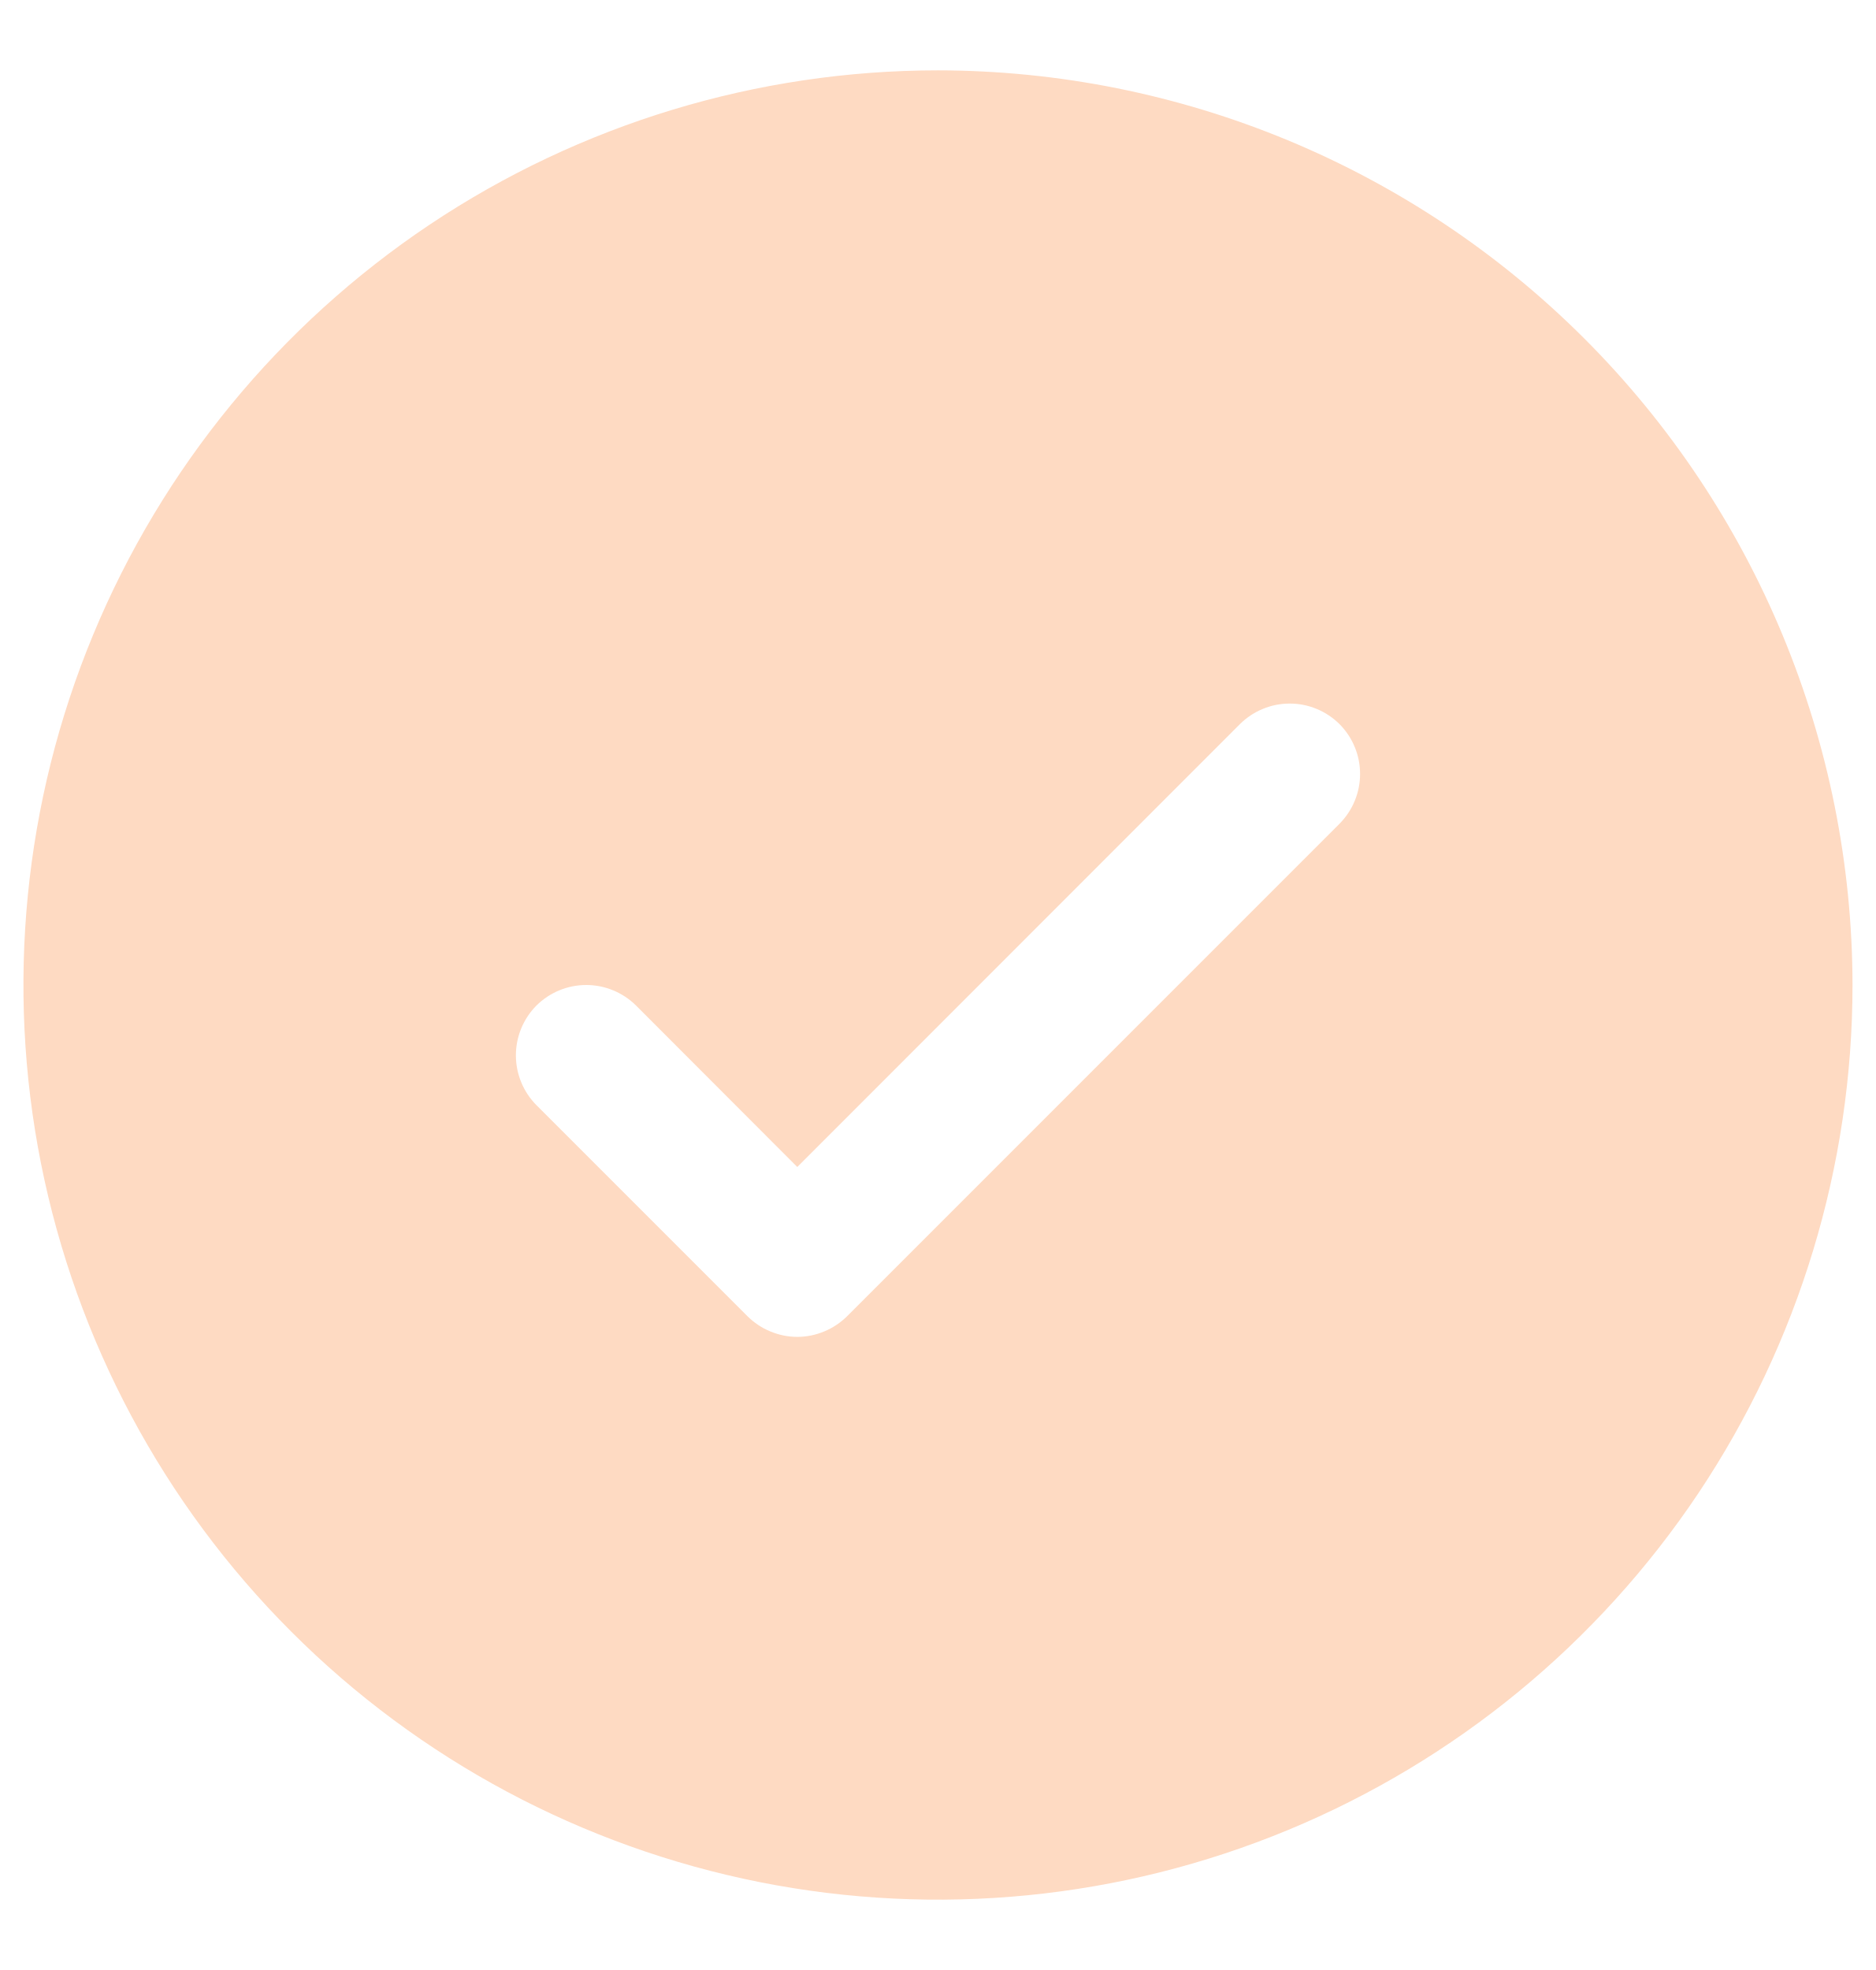
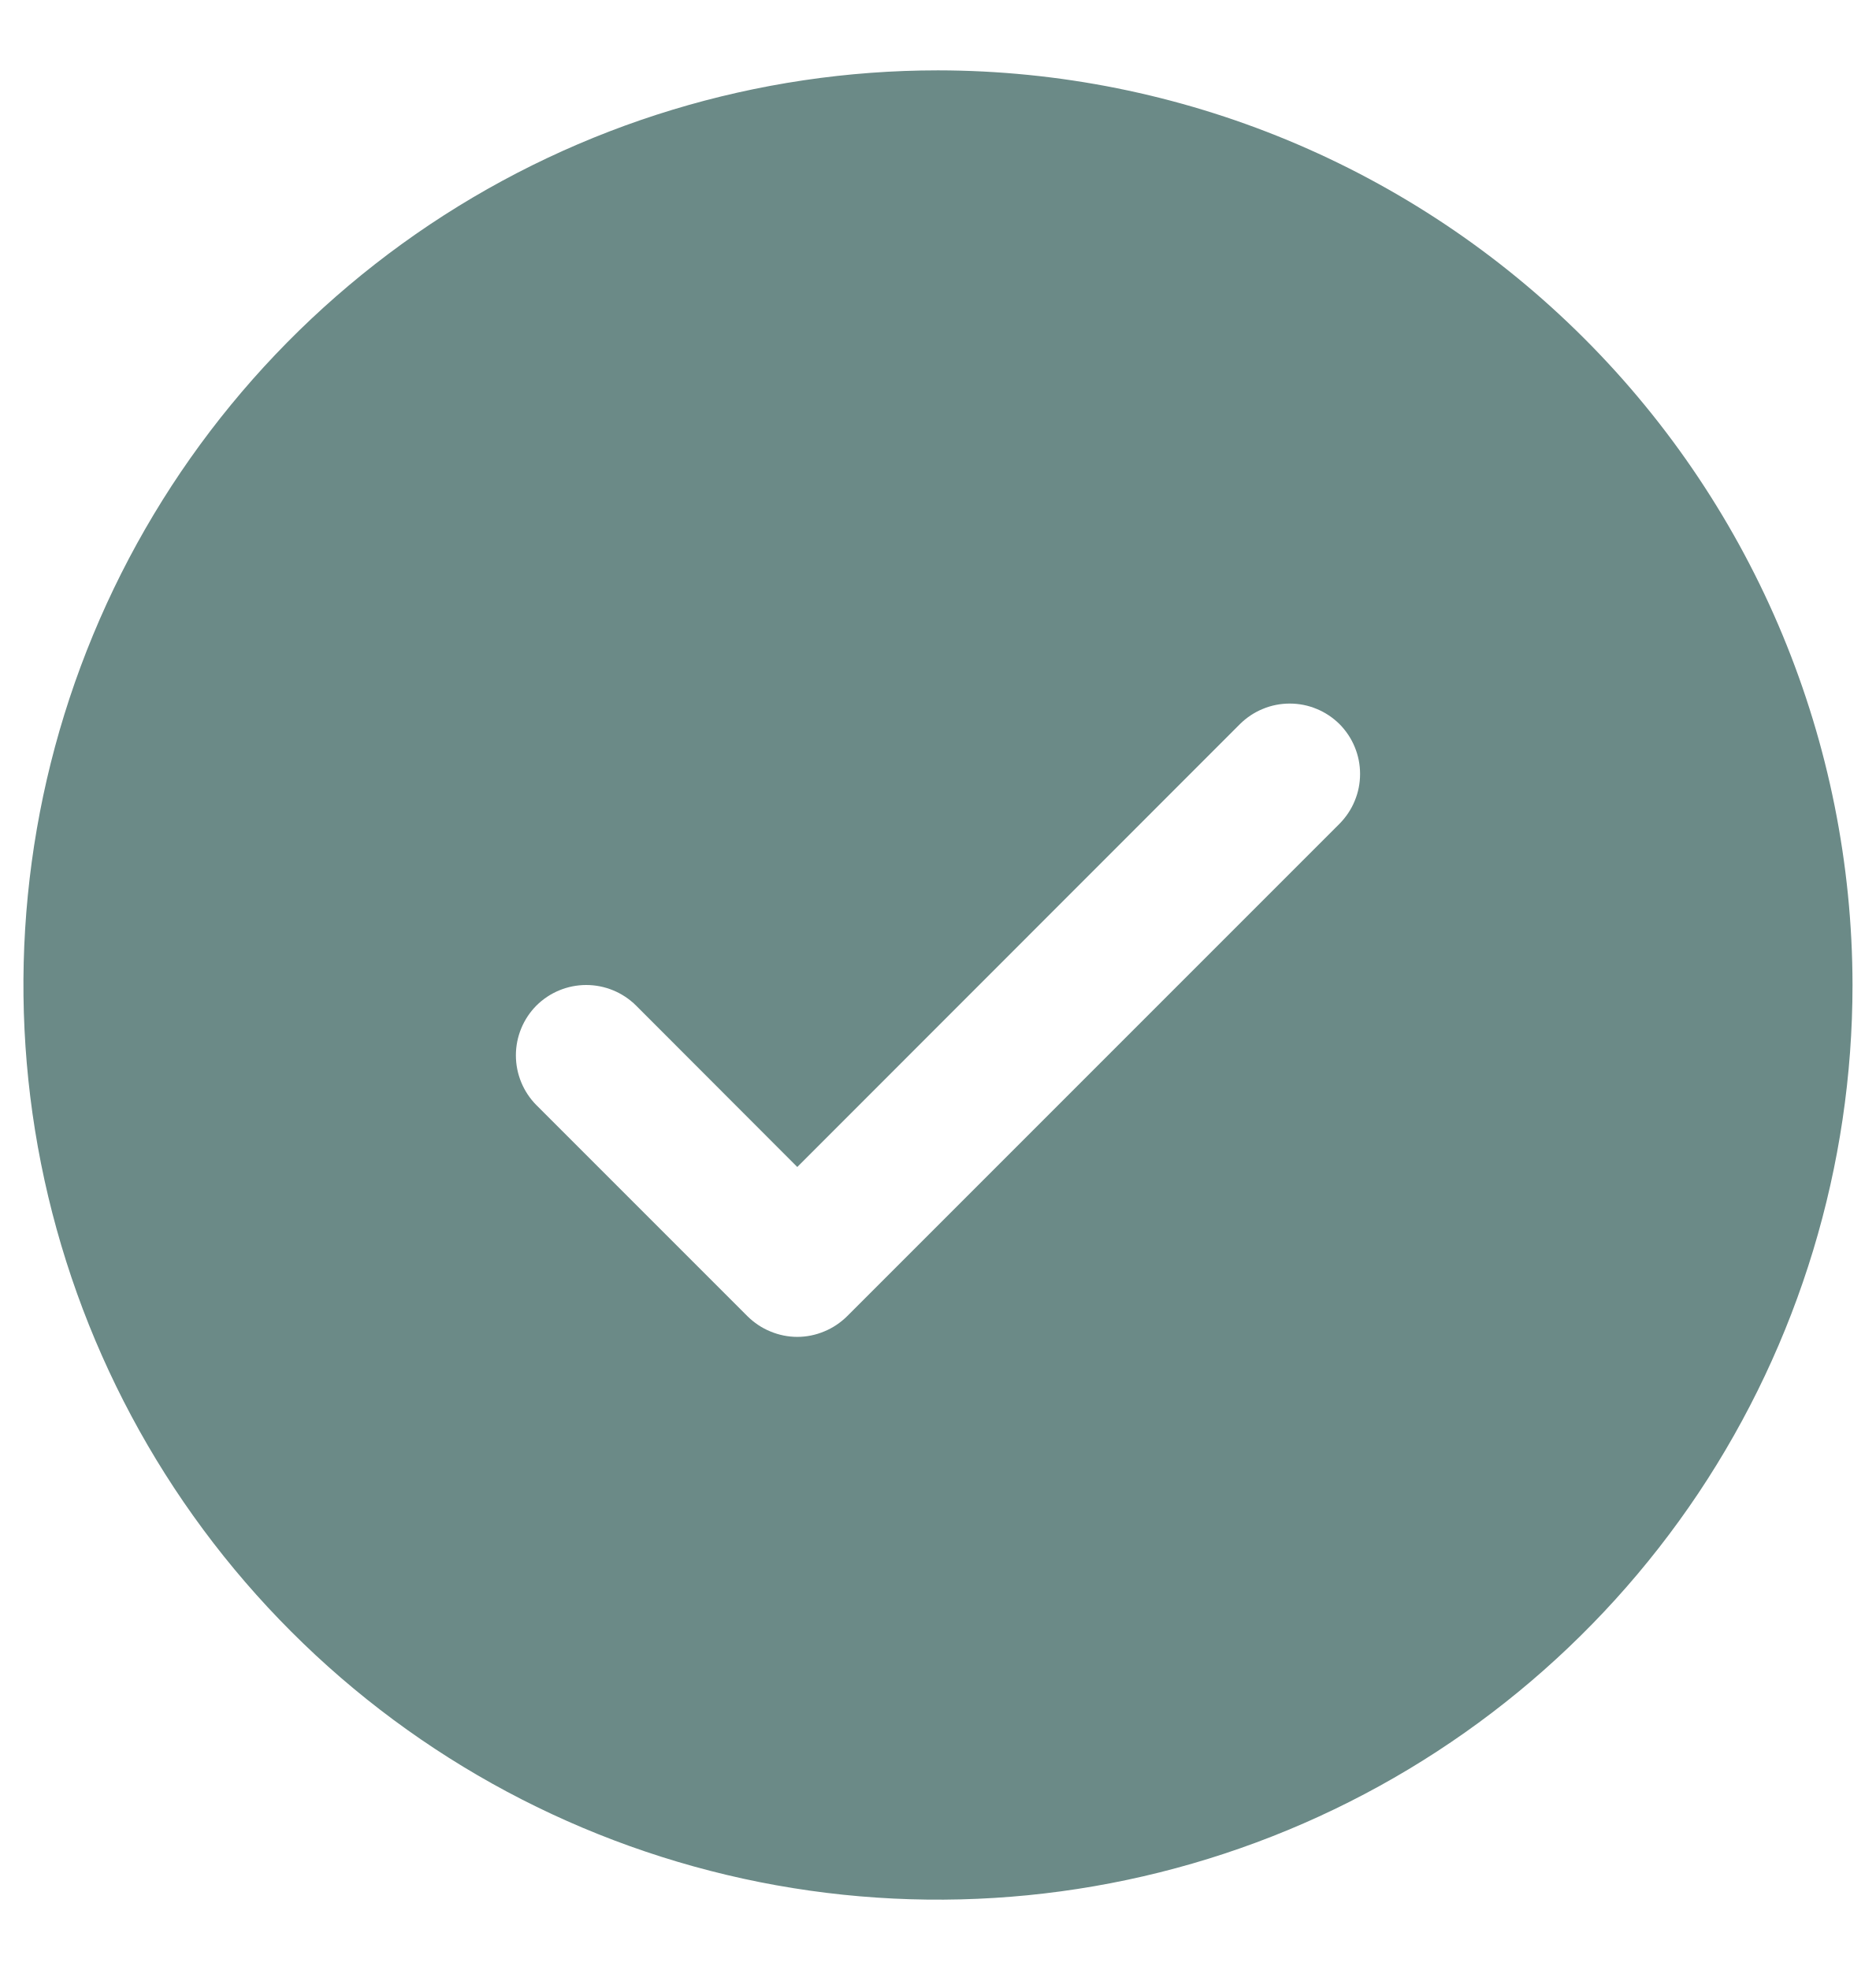
<svg xmlns="http://www.w3.org/2000/svg" width="20" height="21" viewBox="0 0 20 21" fill="none">
-   <path d="M10 0.75C8.072 0.75 6.187 1.322 4.583 2.393C2.98 3.465 1.73 4.987 0.992 6.769C0.254 8.55 0.061 10.511 0.437 12.402C0.814 14.293 1.742 16.031 3.106 17.394C4.469 18.758 6.207 19.686 8.098 20.063C9.989 20.439 11.95 20.246 13.731 19.508C15.513 18.77 17.035 17.52 18.107 15.917C19.178 14.313 19.75 12.428 19.75 10.5C19.747 7.915 18.719 5.437 16.891 3.609C15.063 1.781 12.585 0.753 10 0.75ZM14.281 8.781L9.031 14.031C8.961 14.1 8.878 14.156 8.787 14.193C8.696 14.231 8.599 14.251 8.5 14.251C8.401 14.251 8.304 14.231 8.213 14.193C8.122 14.156 8.039 14.1 7.969 14.031L5.719 11.781C5.579 11.64 5.5 11.449 5.5 11.25C5.5 11.051 5.579 10.86 5.719 10.719C5.86 10.579 6.051 10.5 6.25 10.5C6.449 10.5 6.64 10.579 6.781 10.719L8.5 12.44L13.219 7.719C13.289 7.65 13.372 7.594 13.463 7.557C13.554 7.519 13.652 7.5 13.75 7.5C13.849 7.5 13.946 7.519 14.037 7.557C14.128 7.594 14.211 7.65 14.281 7.719C14.35 7.789 14.406 7.872 14.443 7.963C14.481 8.054 14.5 8.151 14.5 8.25C14.5 8.349 14.481 8.446 14.443 8.537C14.406 8.628 14.35 8.711 14.281 8.781Z" fill="#FEDAC2" />
+   <path d="M10 0.75C8.072 0.75 6.187 1.322 4.583 2.393C2.98 3.465 1.73 4.987 0.992 6.769C0.254 8.55 0.061 10.511 0.437 12.402C0.814 14.293 1.742 16.031 3.106 17.394C4.469 18.758 6.207 19.686 8.098 20.063C9.989 20.439 11.95 20.246 13.731 19.508C15.513 18.77 17.035 17.52 18.107 15.917C19.178 14.313 19.75 12.428 19.75 10.5C19.747 7.915 18.719 5.437 16.891 3.609C15.063 1.781 12.585 0.753 10 0.75ZM14.281 8.781L9.031 14.031C8.961 14.1 8.878 14.156 8.787 14.193C8.696 14.231 8.599 14.251 8.5 14.251C8.401 14.251 8.304 14.231 8.213 14.193C8.122 14.156 8.039 14.1 7.969 14.031L5.719 11.781C5.579 11.64 5.5 11.449 5.5 11.25C5.5 11.051 5.579 10.86 5.719 10.719C5.86 10.579 6.051 10.5 6.25 10.5C6.449 10.5 6.64 10.579 6.781 10.719L8.5 12.44L13.219 7.719C13.289 7.65 13.372 7.594 13.463 7.557C13.554 7.519 13.652 7.5 13.75 7.5C13.849 7.5 13.946 7.519 14.037 7.557C14.128 7.594 14.211 7.65 14.281 7.719C14.35 7.789 14.406 7.872 14.443 7.963C14.481 8.054 14.5 8.151 14.5 8.25C14.5 8.349 14.481 8.446 14.443 8.537C14.406 8.628 14.35 8.711 14.281 8.781Z" fill="#6B8A87" />
</svg>
